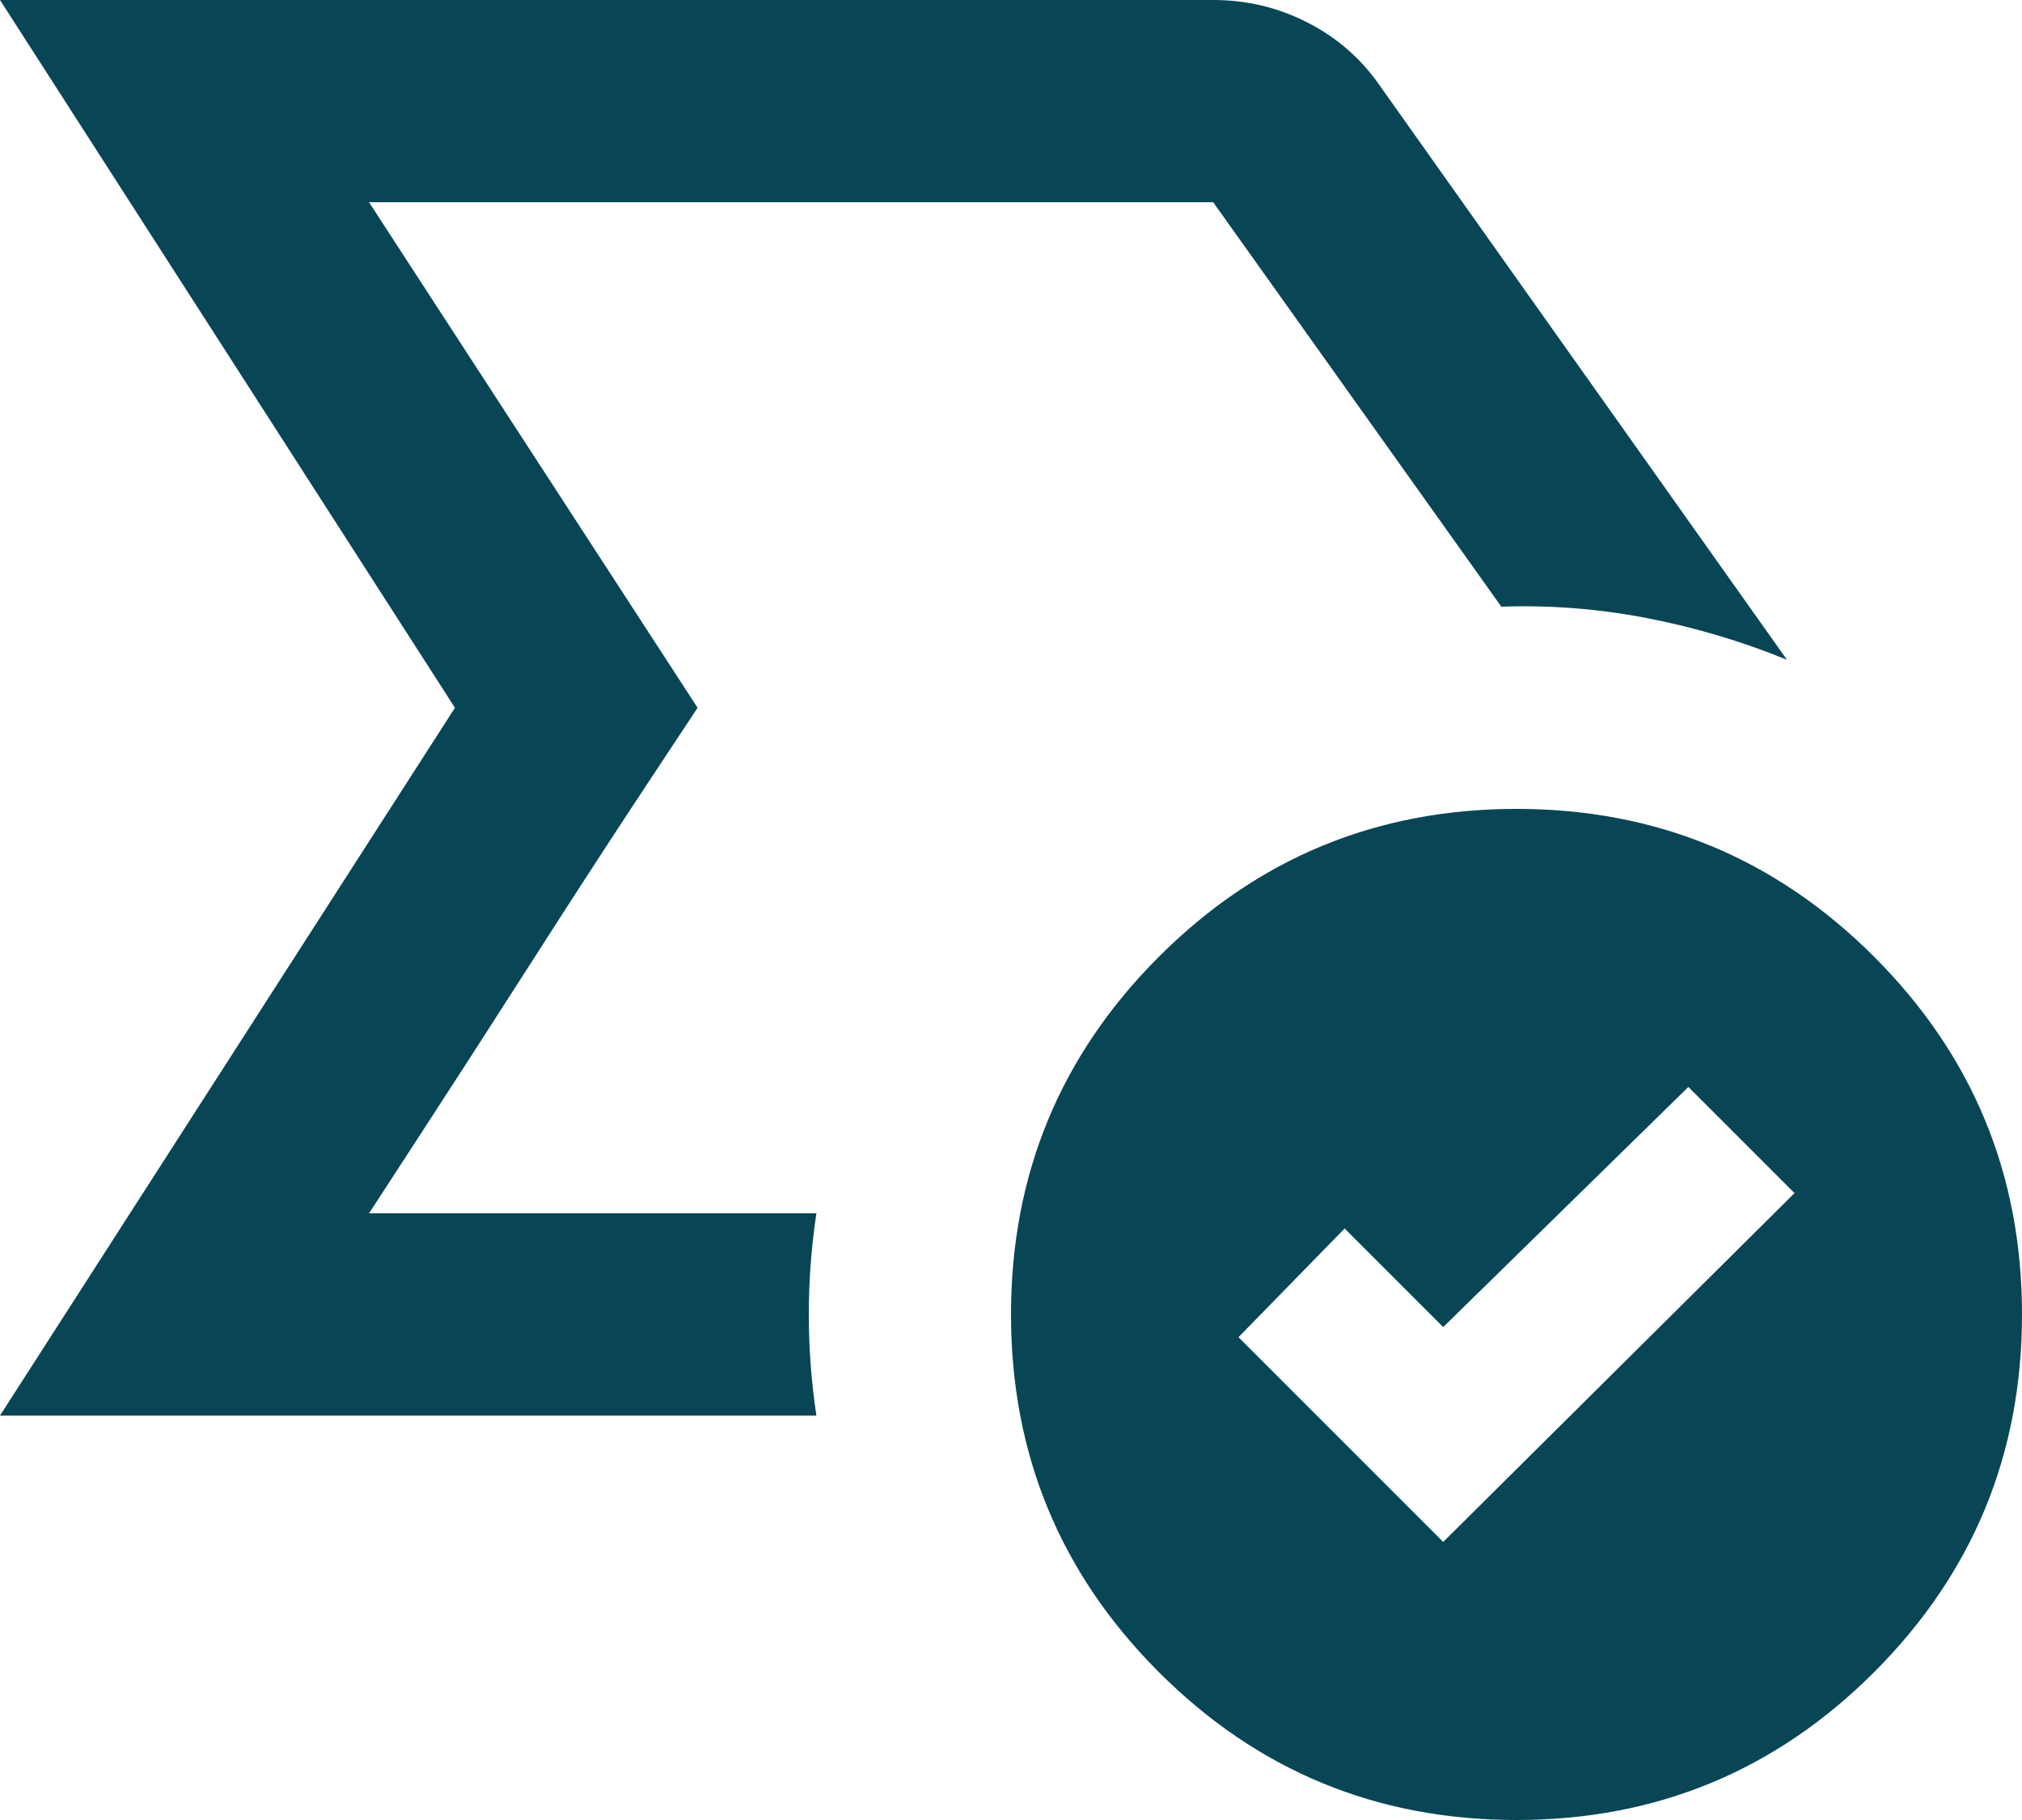
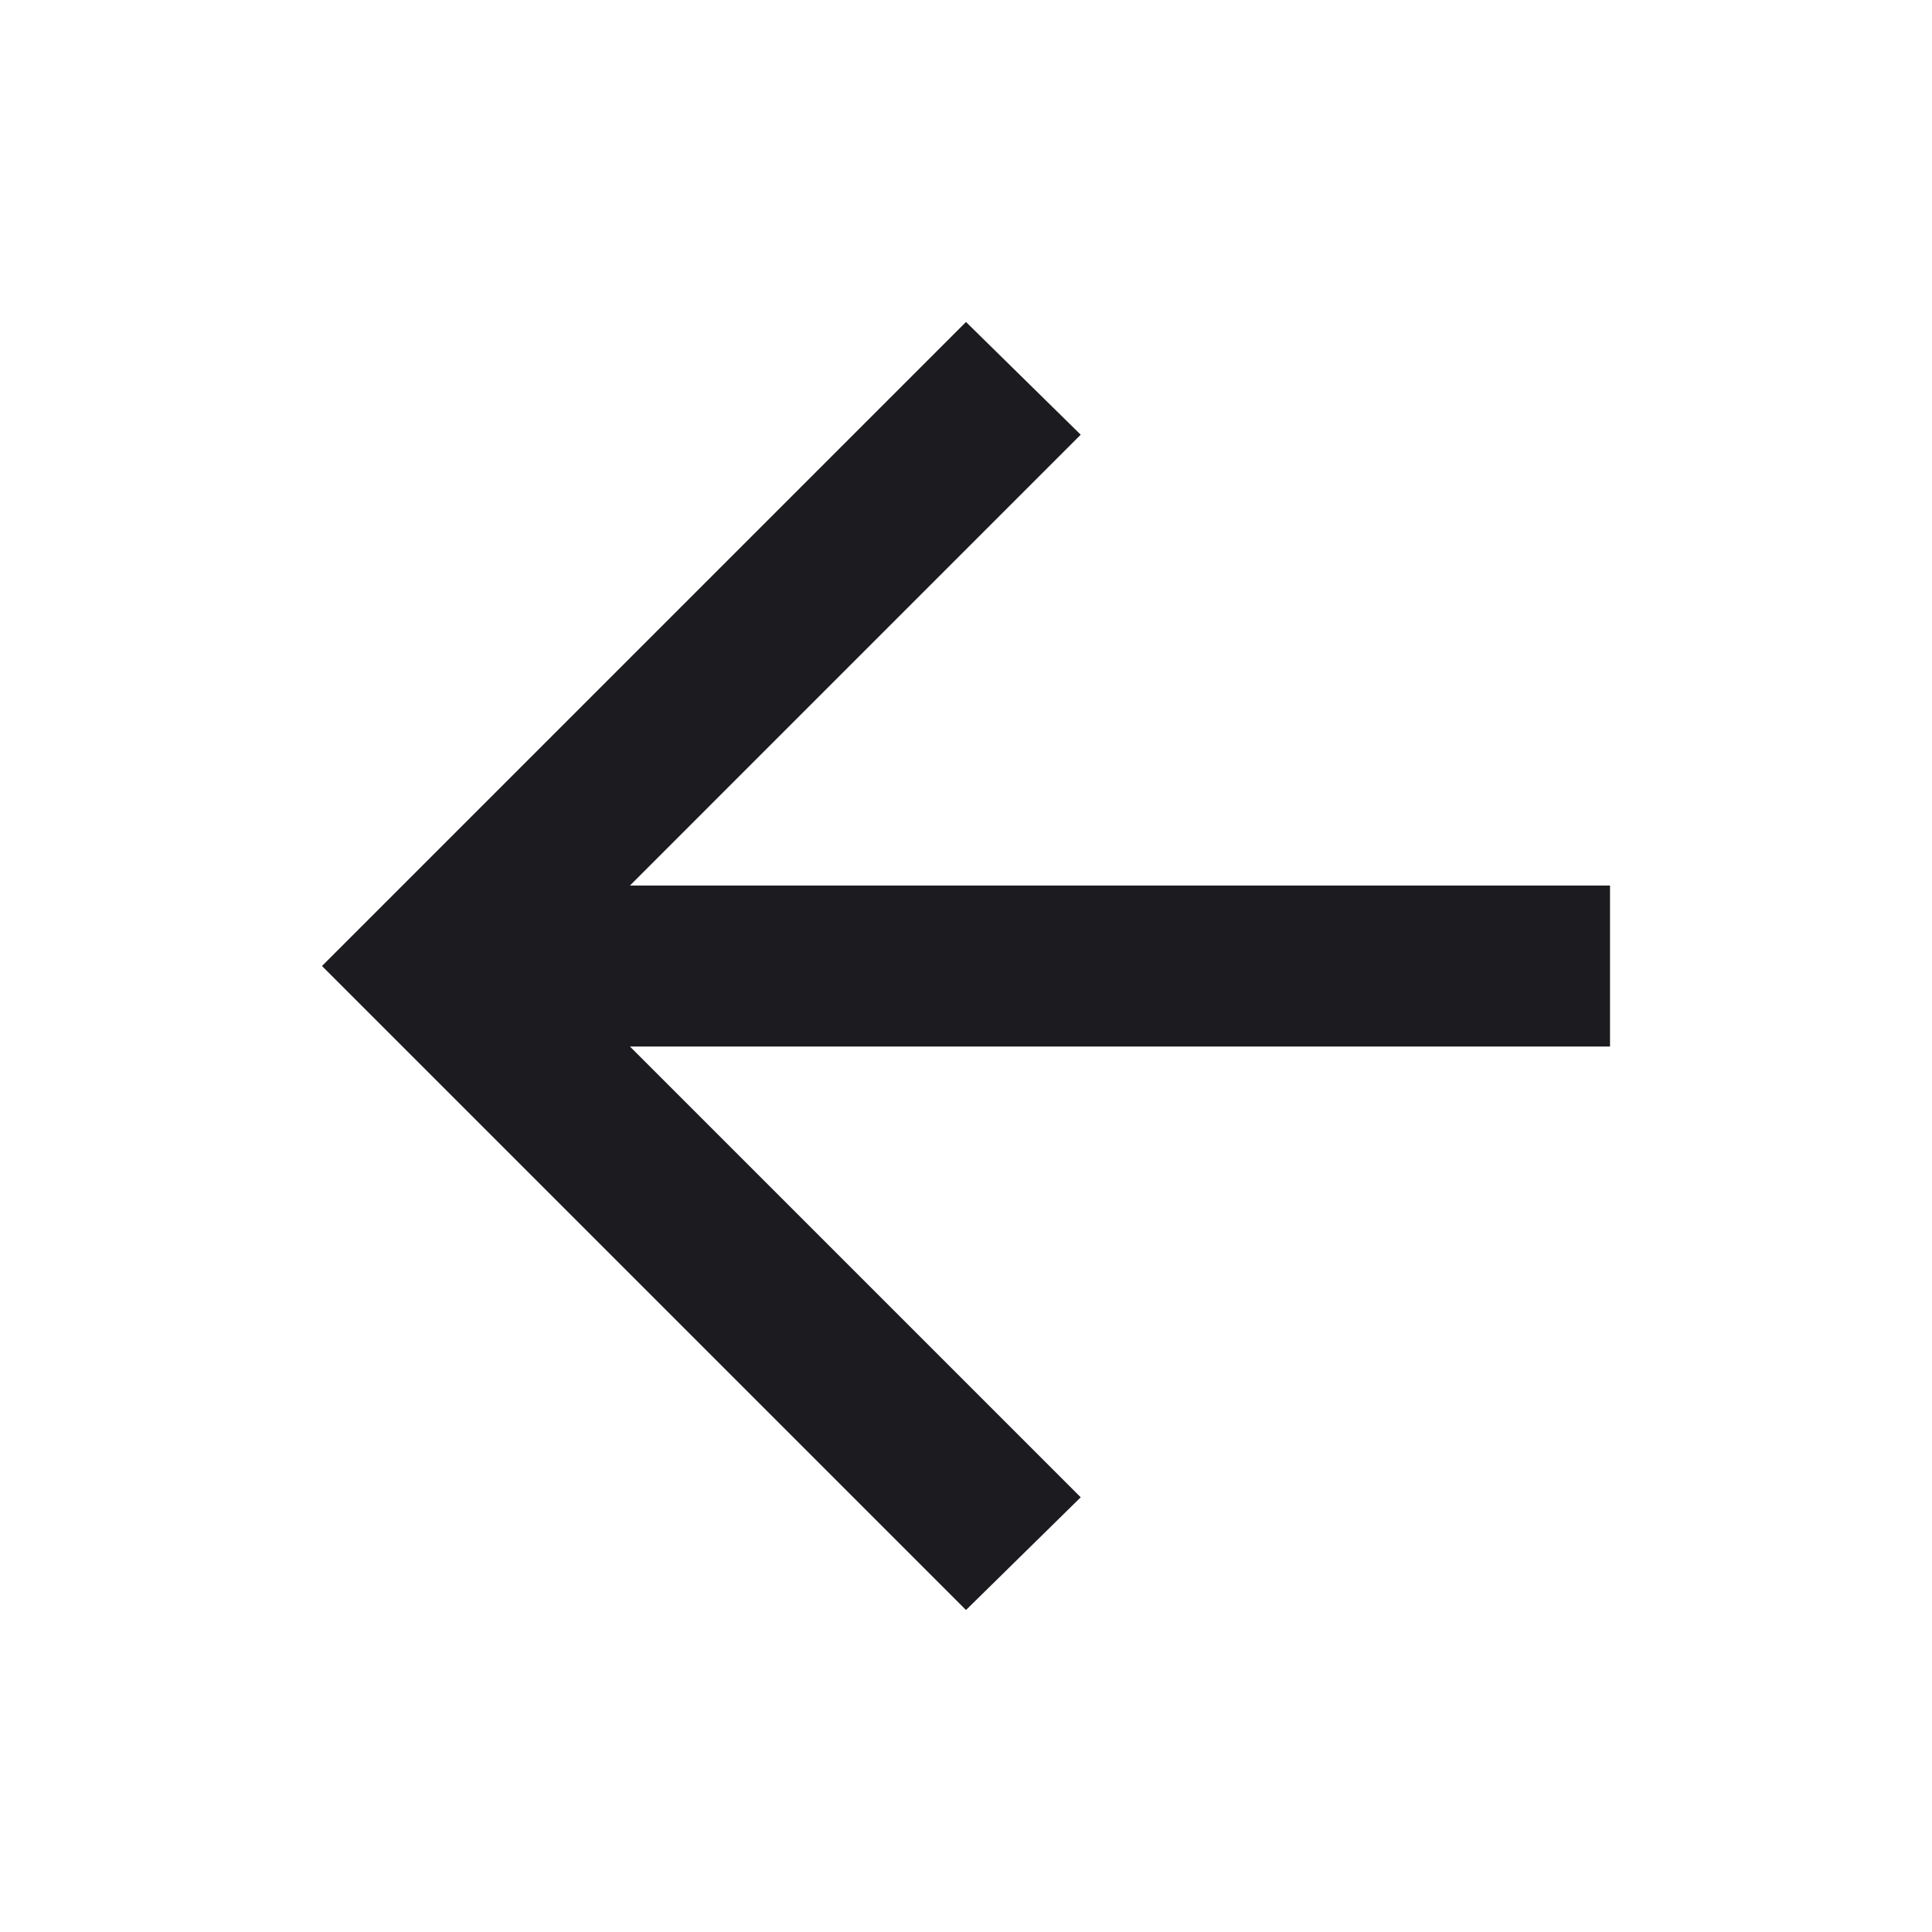
- <svg xmlns="http://www.w3.org/2000/svg" width="40" height="36" viewBox="0 0 40 36" fill="none">
-   <path d="M7.3 24L13.8 14L12.775 15.55C12.092 16.583 11.35 17.725 10.55 18.975C9.75 20.225 9.008 21.375 8.325 22.425L7.3 24ZM0 28L9 14L0 0H24C24.667 0 25.292 0.15 25.875 0.45C26.458 0.75 26.933 1.167 27.3 1.7L35.35 13.05C34.45 12.683 33.525 12.408 32.575 12.225C31.625 12.042 30.667 11.967 29.7 12L24 4H7.3L13.8 14L7.3 24H16.15C16.05 24.667 16 25.333 16 26C16 26.667 16.05 27.333 16.15 28H0ZM28.55 30.5L35.5 23.6L33.4 21.5L28.55 26.25L26.6 24.3L24.5 26.45L28.55 30.5ZM30 36C27.233 36 24.875 35.025 22.925 33.075C20.975 31.125 20 28.767 20 26C20 23.233 20.975 20.875 22.925 18.925C24.875 16.975 27.233 16 30 16C32.767 16 35.125 16.975 37.075 18.925C39.025 20.875 40 23.233 40 26C40 28.767 39.025 31.125 37.075 33.075C35.125 35.025 32.767 36 30 36Z" fill="#084656" />
+ <svg xmlns="http://www.w3.org/2000/svg" width="32" height="32" viewBox="0 0 32 32" fill="none">
+   <mask id="mask0_313_2066" style="mask-type:alpha" maskUnits="userSpaceOnUse" x="0" y="0" width="32" height="32">
+     <rect width="32" height="32" fill="#D9D9D9" />
+   </mask>
+   <g mask="url(#mask0_313_2066)">
+     <path d="M10.434 17.334L17.9 24.8L16 26.667L5.333 16L16 5.333L17.9 7.2L10.434 14.667H26.667V17.334H10.434Z" fill="#1C1B1F" />
+   </g>
</svg>
